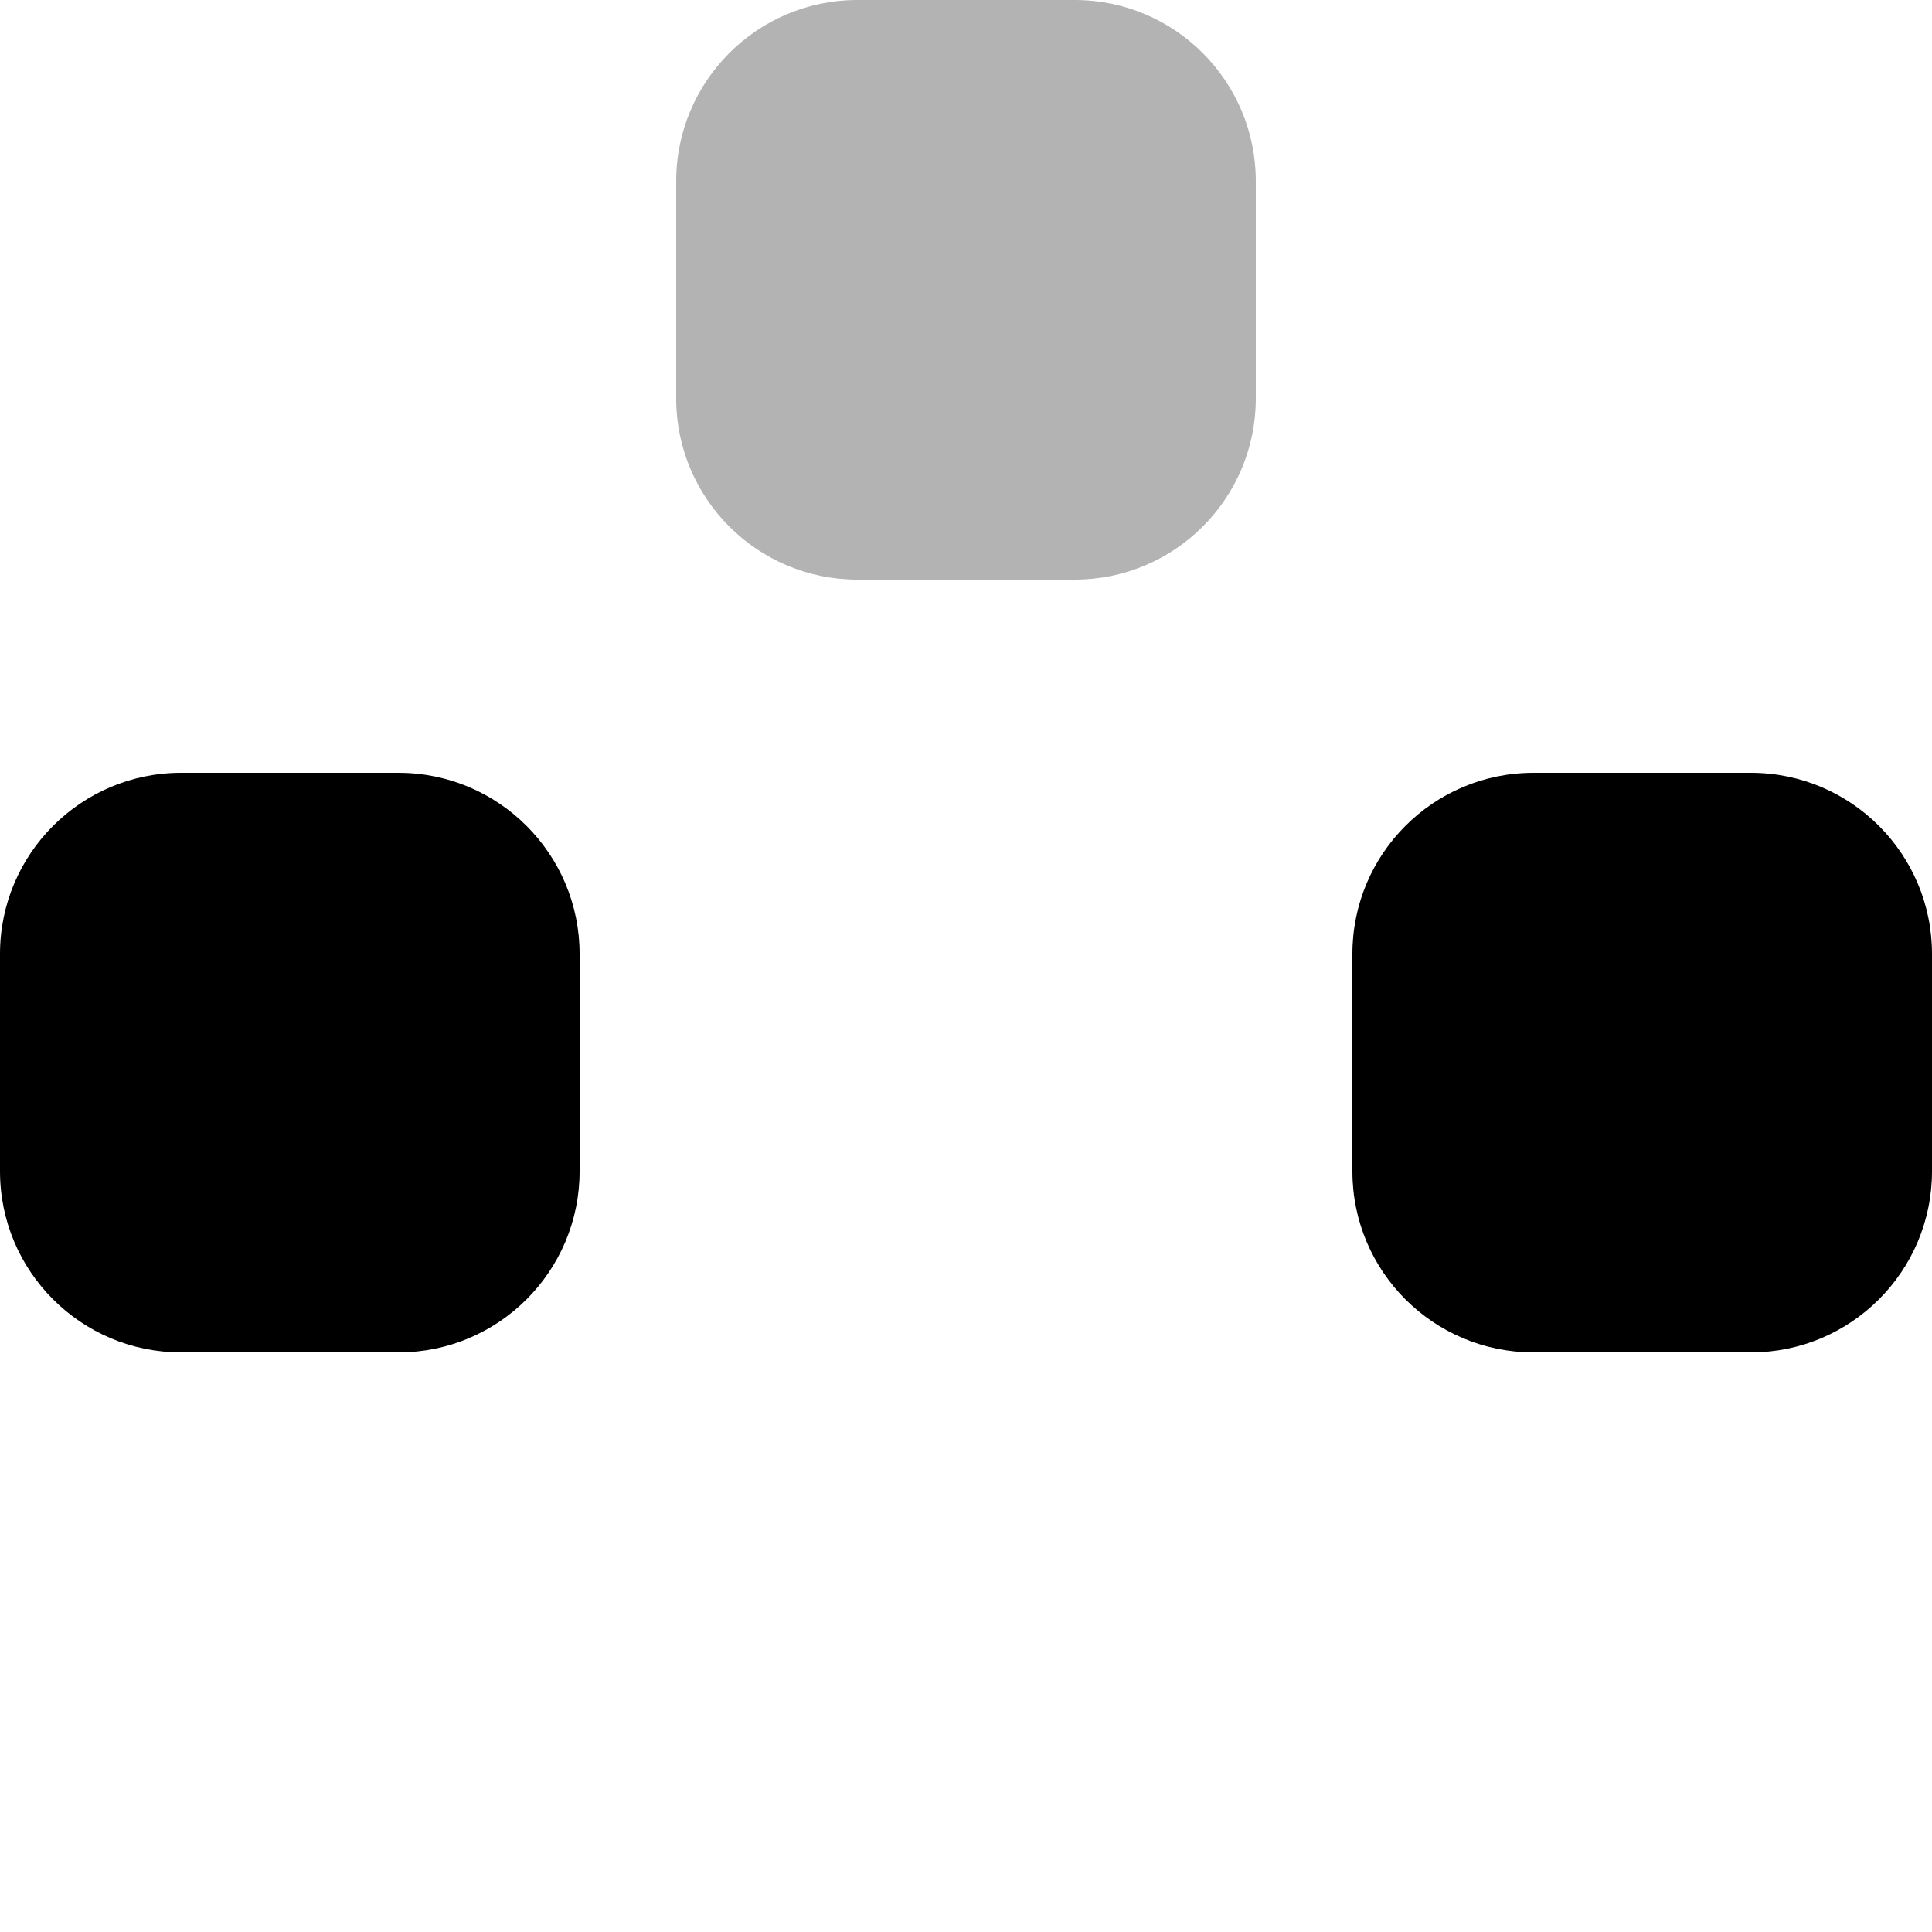
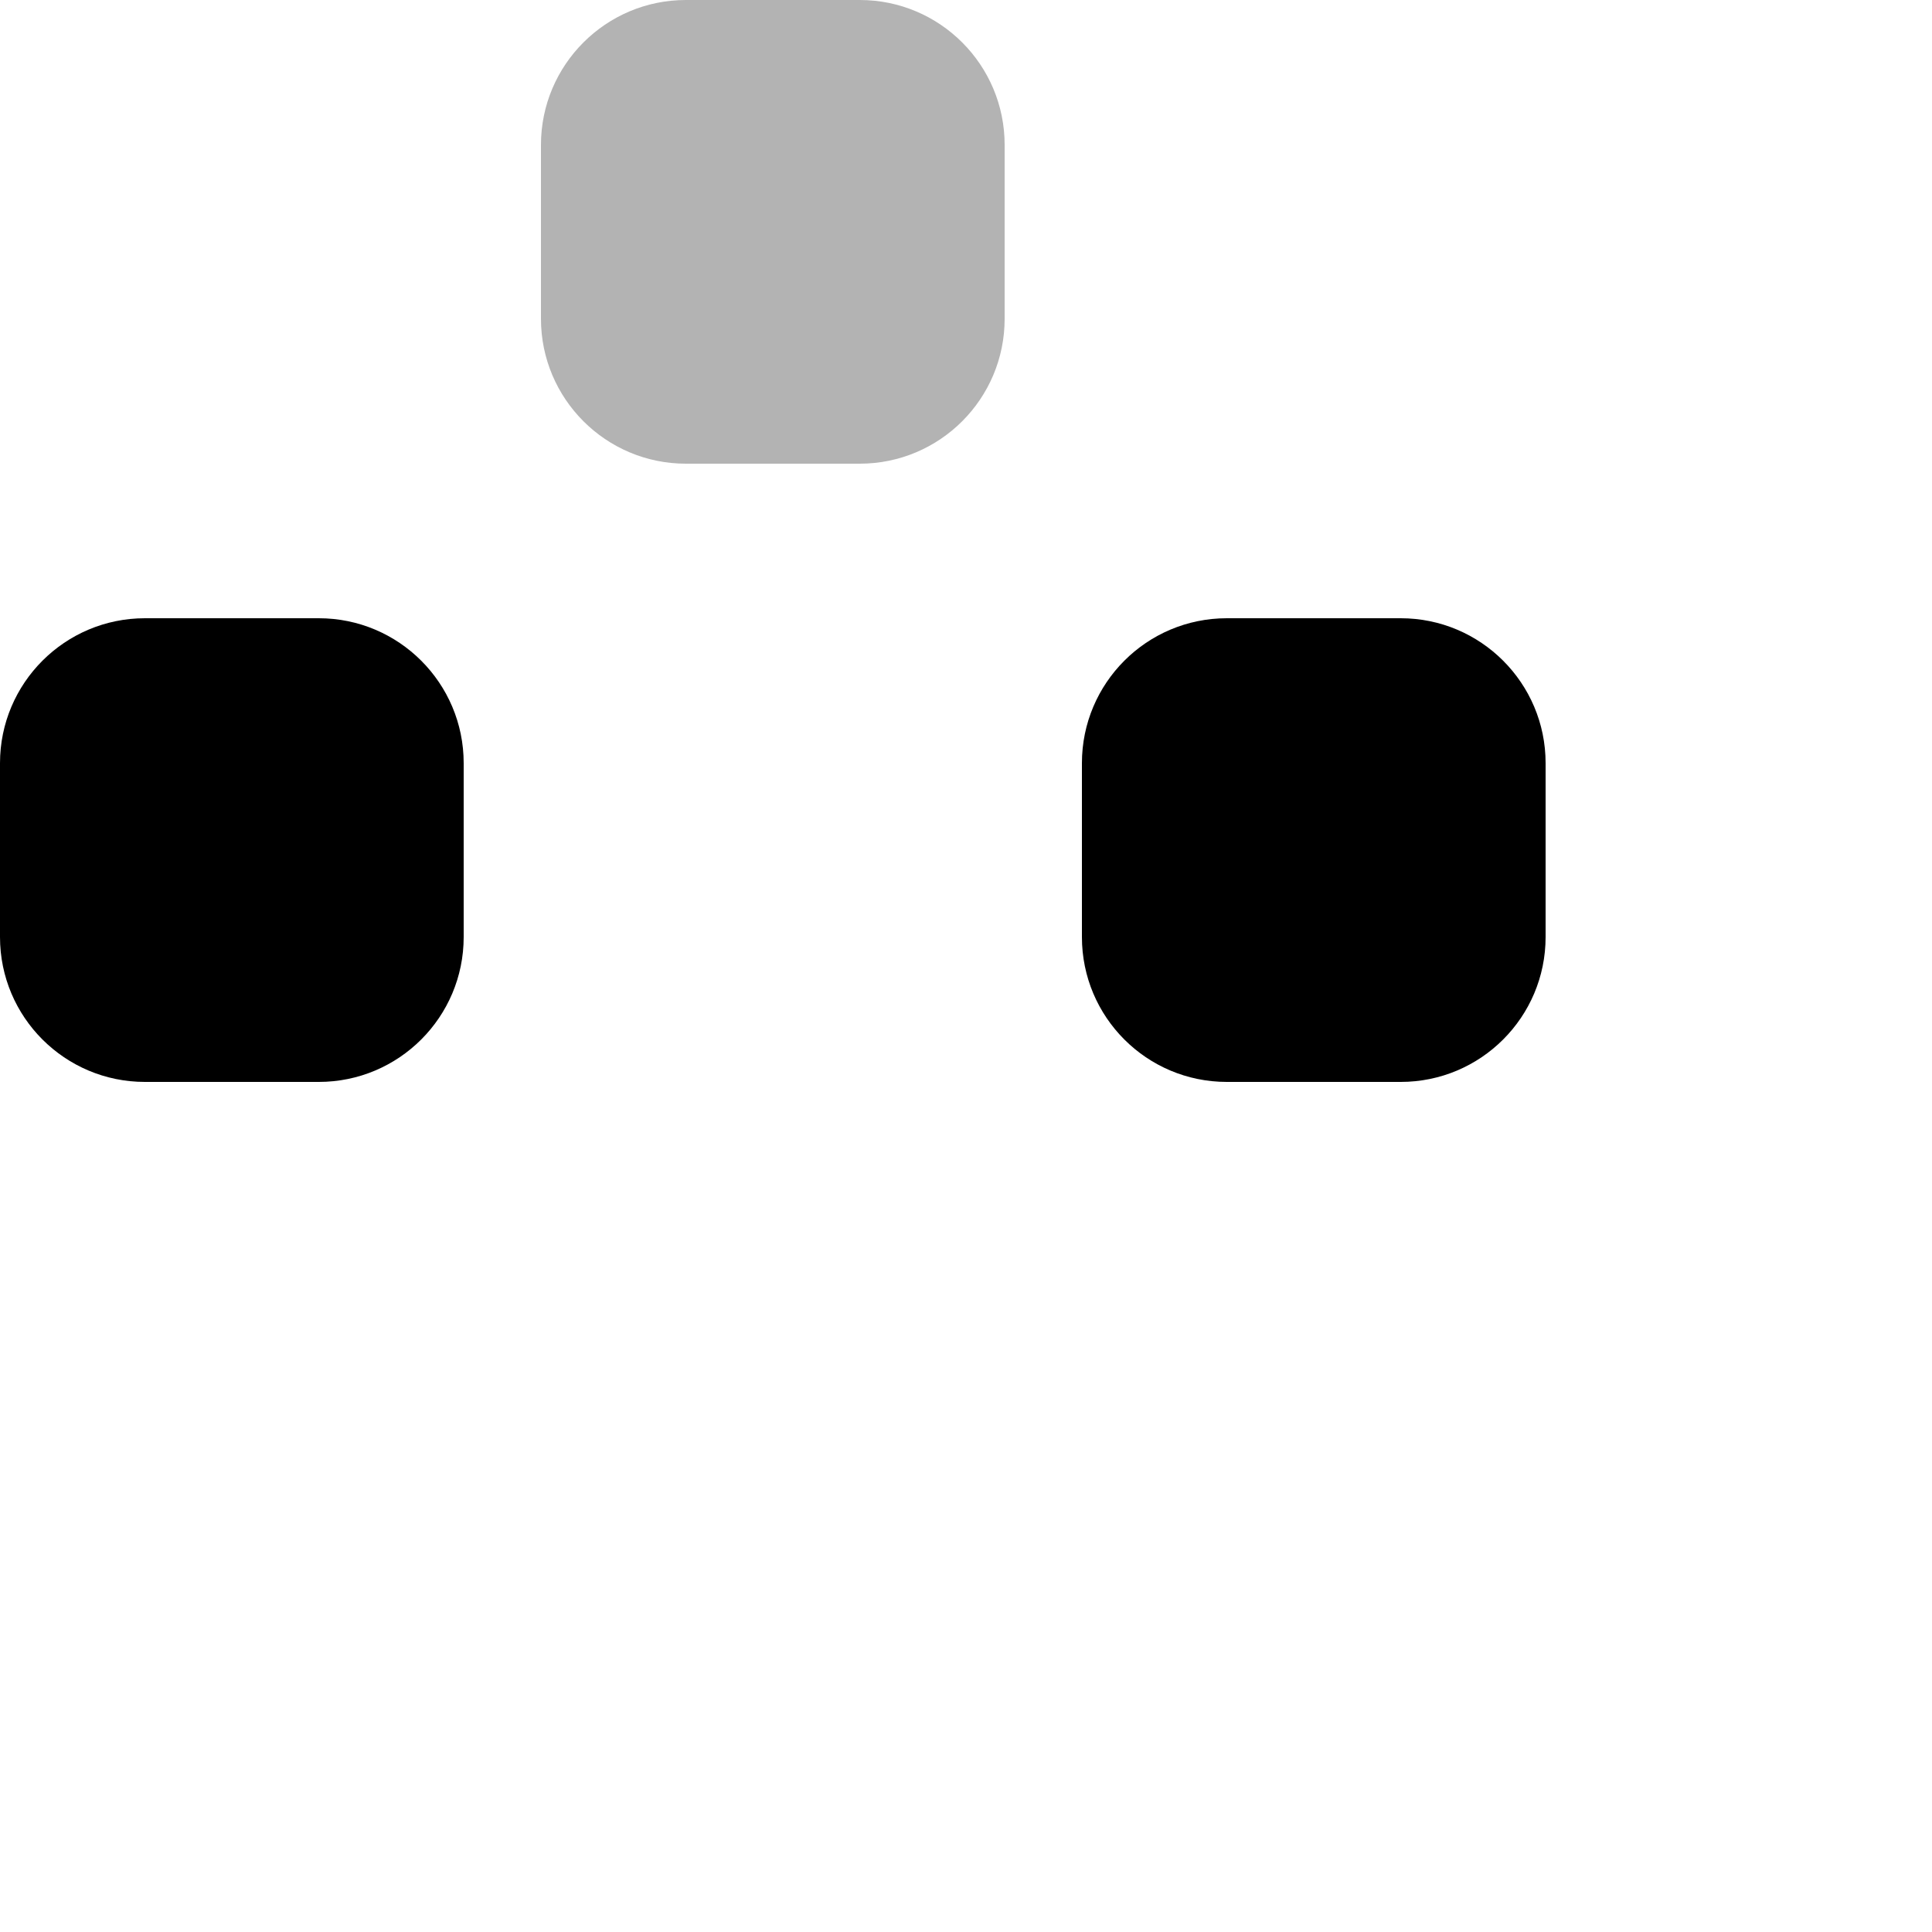
- <svg xmlns="http://www.w3.org/2000/svg" width="16" height="16" viewBox="0 0 16 16" fill="none">
+ <svg xmlns="http://www.w3.org/2000/svg" width="20" height="20" viewBox="0 0 20 20" fill="none">
  <path d="M0 7.9C0 7.072 0.672 6.4 1.5 6.4H3.3C4.128 6.4 4.8 7.072 4.8 7.9V9.7C4.8 10.529 4.128 11.2 3.3 11.2H1.5C0.672 11.2 0 10.529 0 9.7V7.9Z" fill="currentColor" />
  <path opacity="0.3" d="M5.6 1.5C5.6 0.672 6.272 0 7.1 0H8.9C9.729 0 10.4 0.672 10.4 1.5V3.3C10.4 4.128 9.729 4.8 8.9 4.8H7.1C6.272 4.8 5.6 4.128 5.6 3.3V1.5Z" fill="currentColor" />
  <path d="M11.2 7.9C11.2 7.072 11.871 6.4 12.7 6.4H14.5C15.328 6.4 16 7.072 16 7.9V9.7C16 10.529 15.328 11.2 14.5 11.2H12.7C11.871 11.2 11.2 10.529 11.2 9.7V7.9Z" fill="currentColor" />
</svg>
